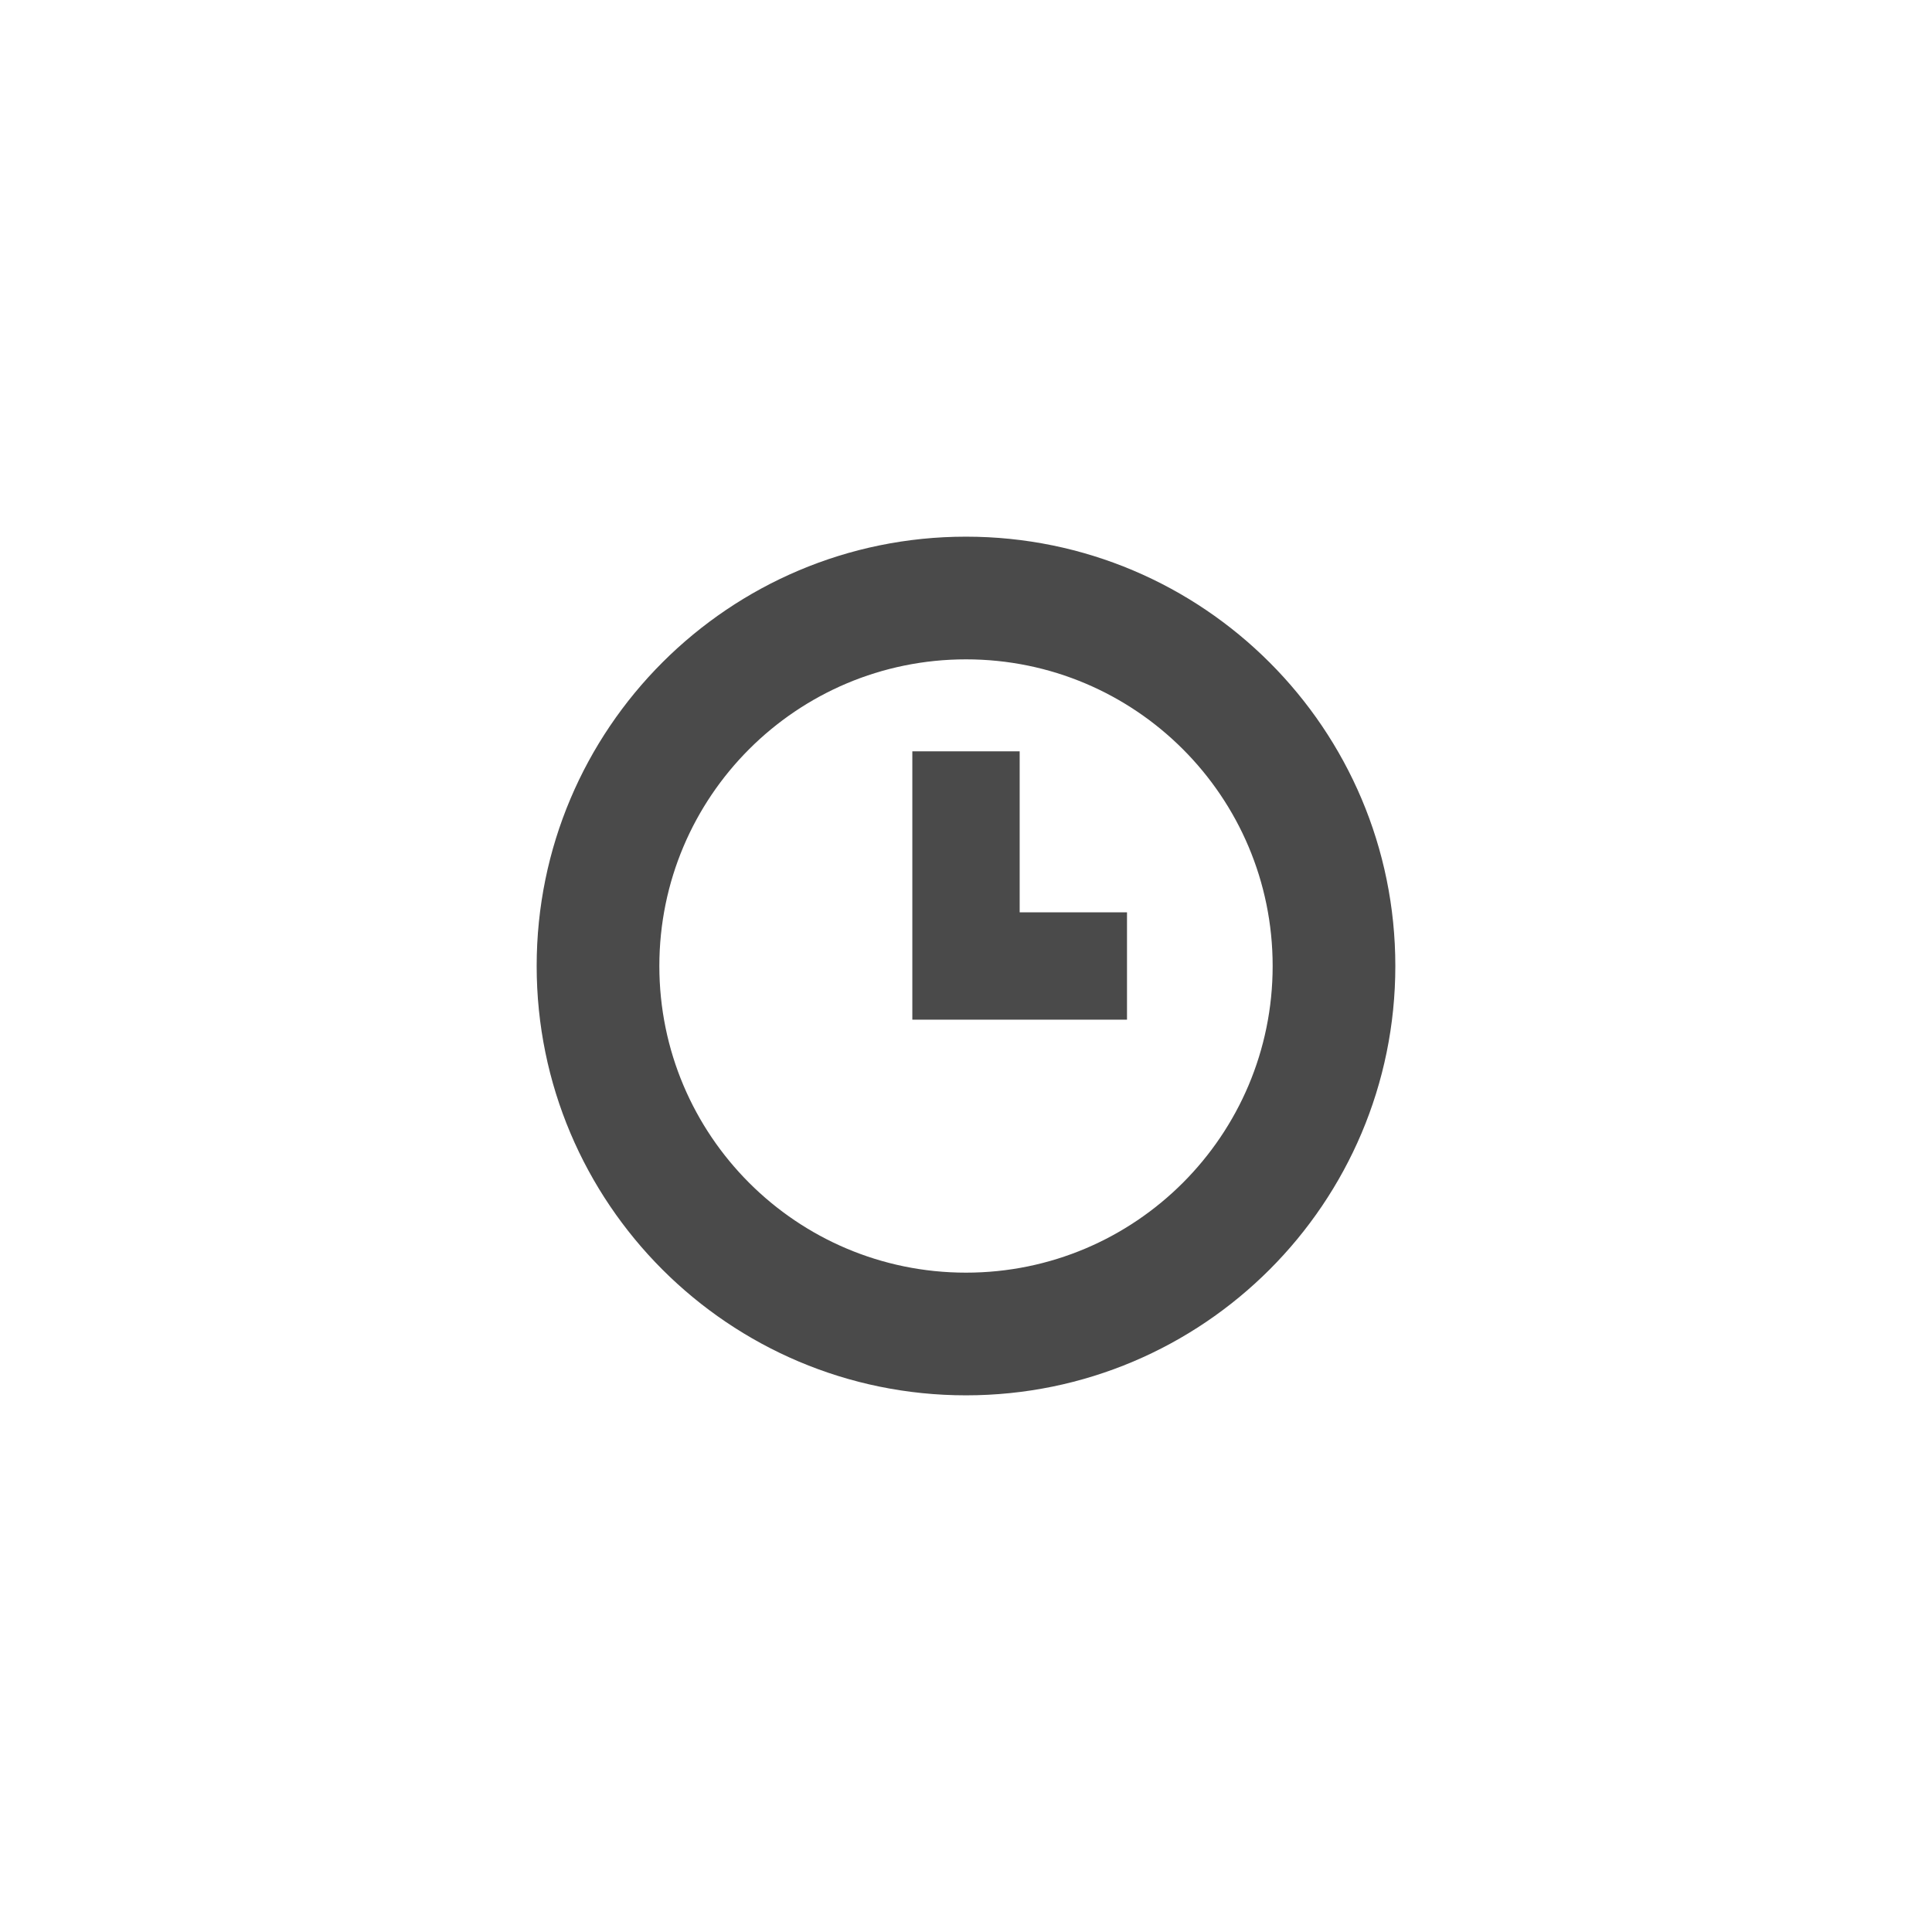
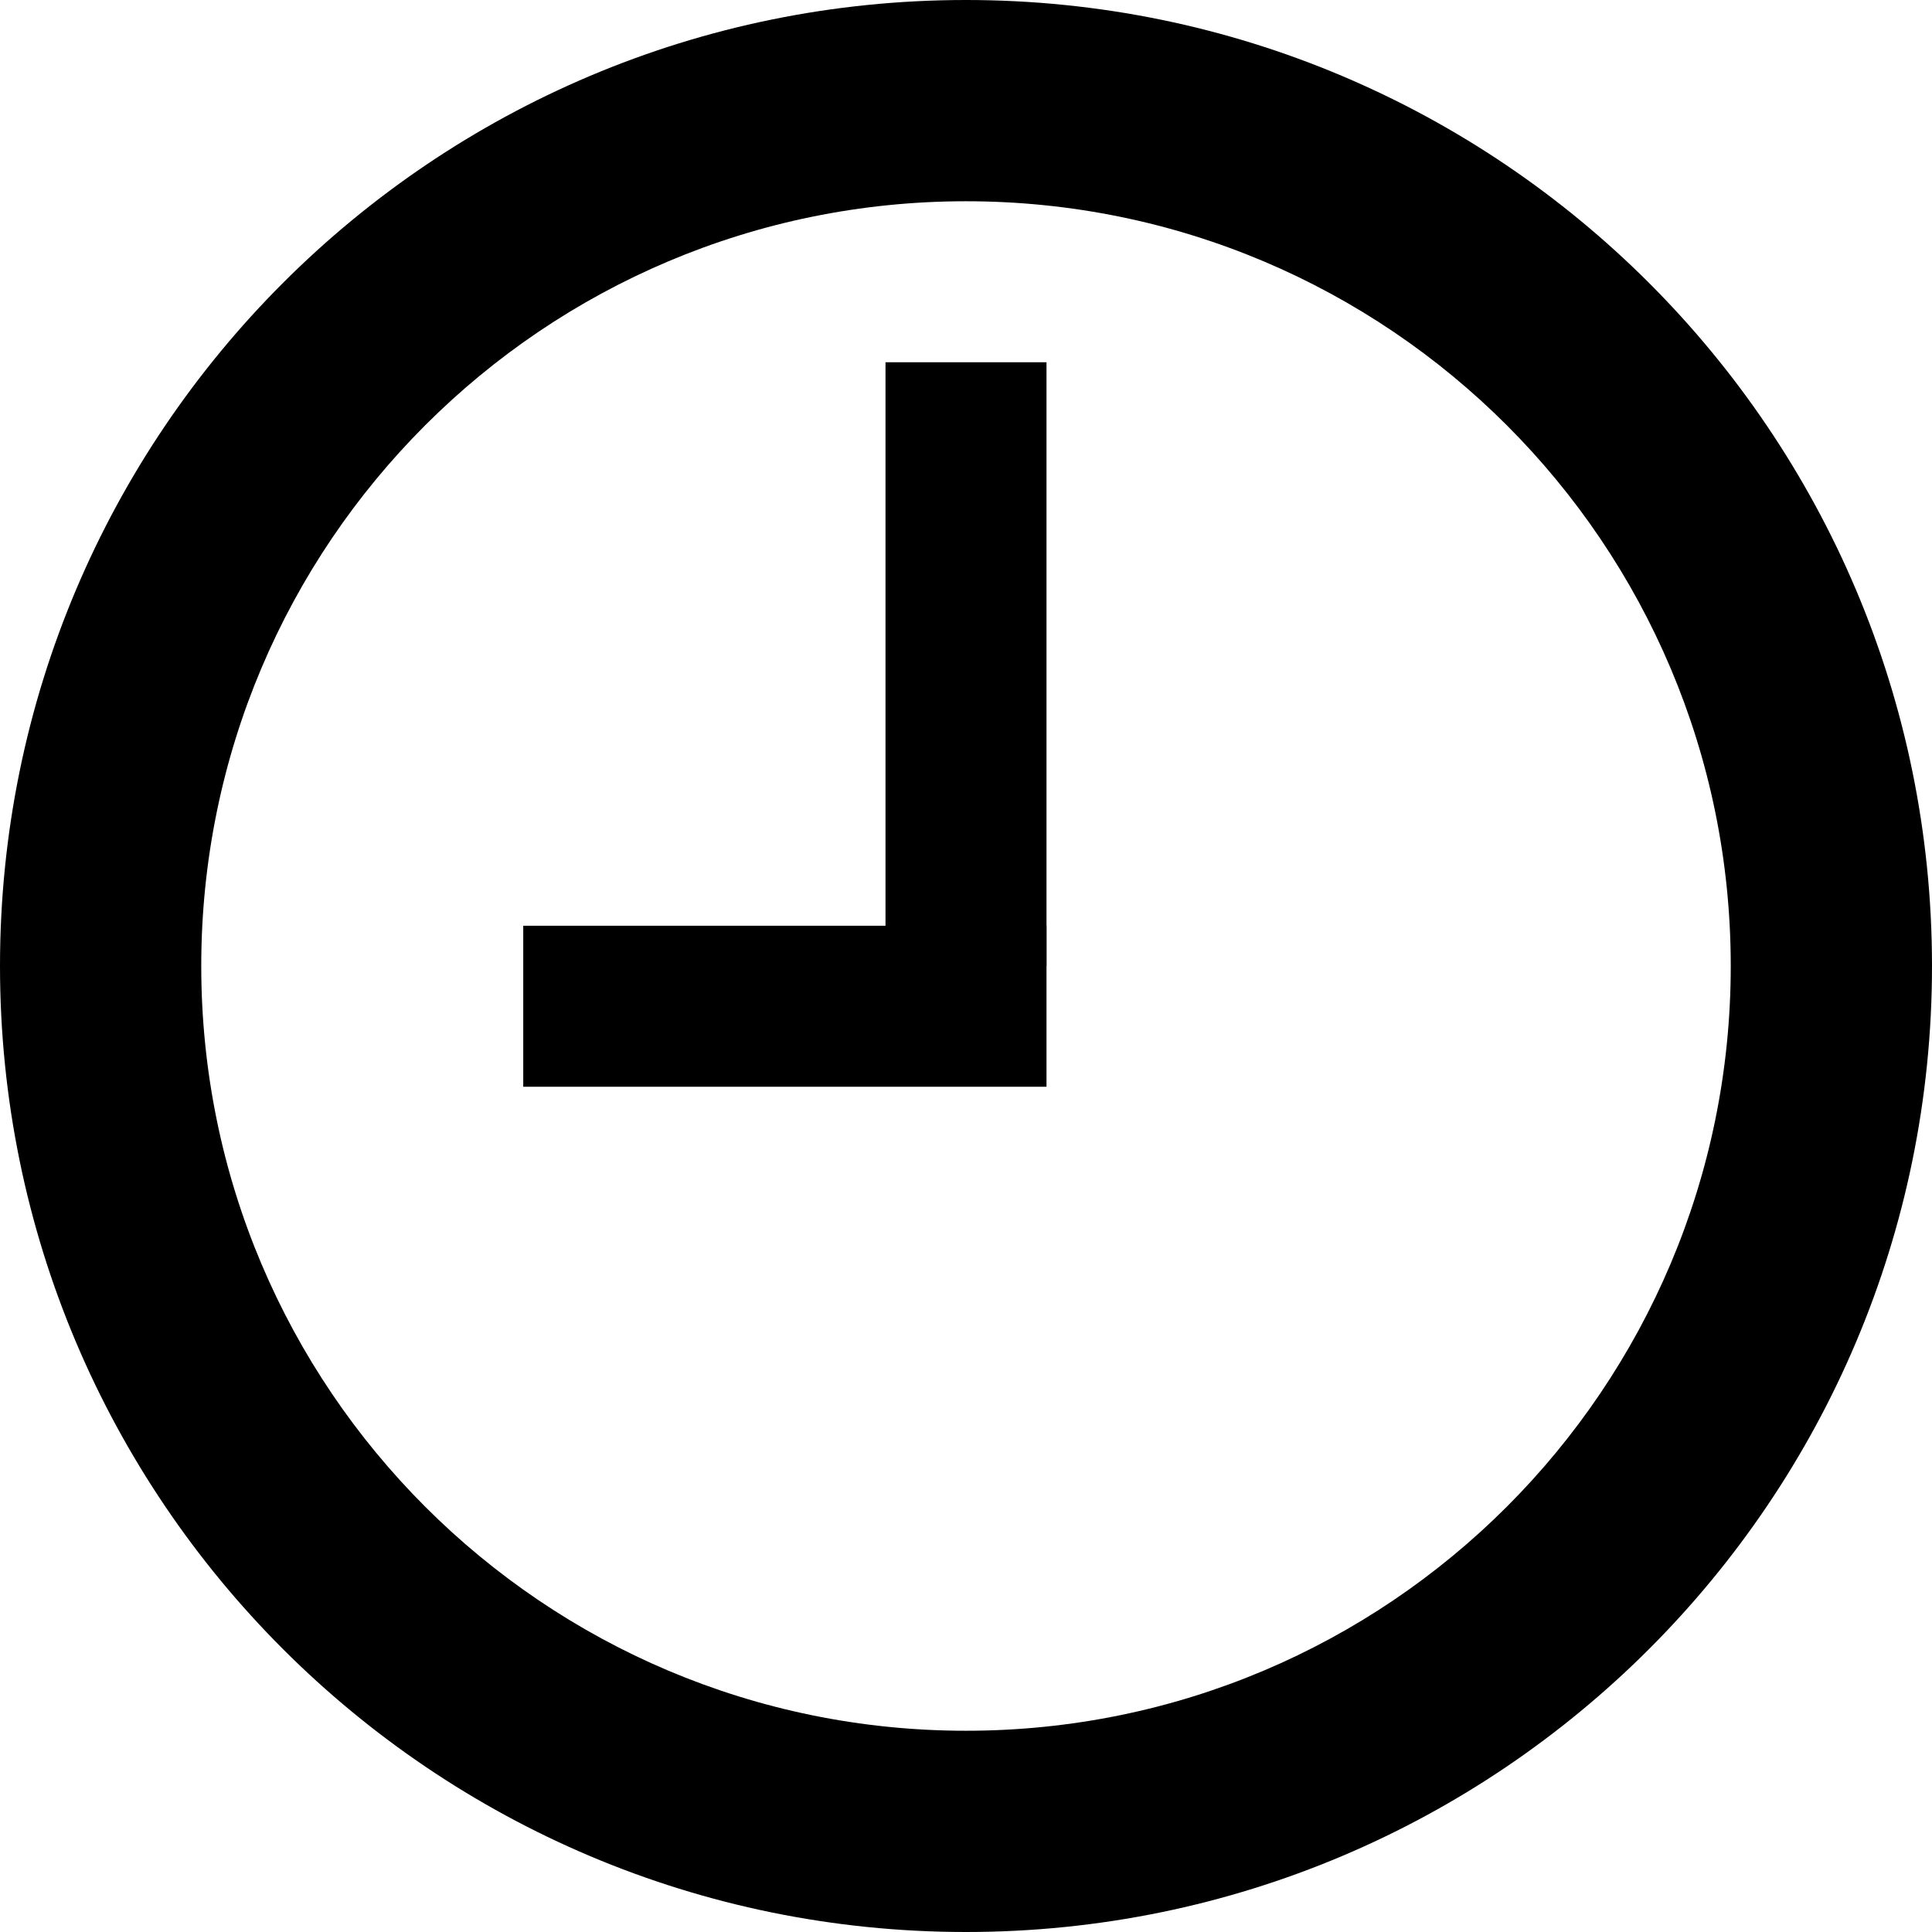
- <svg xmlns="http://www.w3.org/2000/svg" width="36" height="36" viewBox="0 0 36 36">
-   <g fill="none" fill-rule="evenodd">
-     <path fill="none" d="M0 0h36v36H0z" />
-     <path d="M18 26c4.418 0 8-3.582 8-8s-3.582-8-8-8-8 3.582-8 8 3.582 8 8 8zm0-2.286c3.156 0 5.714-2.558 5.714-5.714 0-3.156-2.558-5.714-5.714-5.714-3.156 0-5.714 2.558-5.714 5.714 0 3.156 2.558 5.714 5.714 5.714z" fill="#4A4A4A" />
-     <path d="M18 18v-3M18 18h2" stroke="#4A4A4A" stroke-width="2" stroke-linecap="square" />
+ <svg xmlns="http://www.w3.org/2000/svg" width="24px" height="24px" viewBox="0 0 24 24" version="1.1">
+   <defs />
+   <g id="Symbols" stroke="none" stroke-width="1" fill="none" fill-rule="evenodd">
+     <g id="icons" transform="translate(-342, -152)" fill-rule="nonzero" fill="#000000">
+       <g id="history" transform="translate(342, 152)">
+         <path d="M12,21.5 C17.247,21.5 21.5,17.247 21.5,12 C21.5,6.753 17.247,2.5 12,2.5 C6.753,2.5 2.5,6.753 2.5,12 C2.5,17.247 6.753,21.5 12,21.5 Z M12,24 C5.373,24 0,18.627 0,12 C0,5.373 5.373,0 12,0 C18.627,0 24,5.373 24,12 C24,18.627 18.627,24 12,24 Z" id="Oval-4" />
+         <polygon id="Line" points="11 4.5 11 12 13 12 13 4.5" />
+         <polygon id="Line" points="13 11.5 6.5 11.5 6.5 13.5 13 13.5" />
+       </g>
+     </g>
  </g>
</svg>
